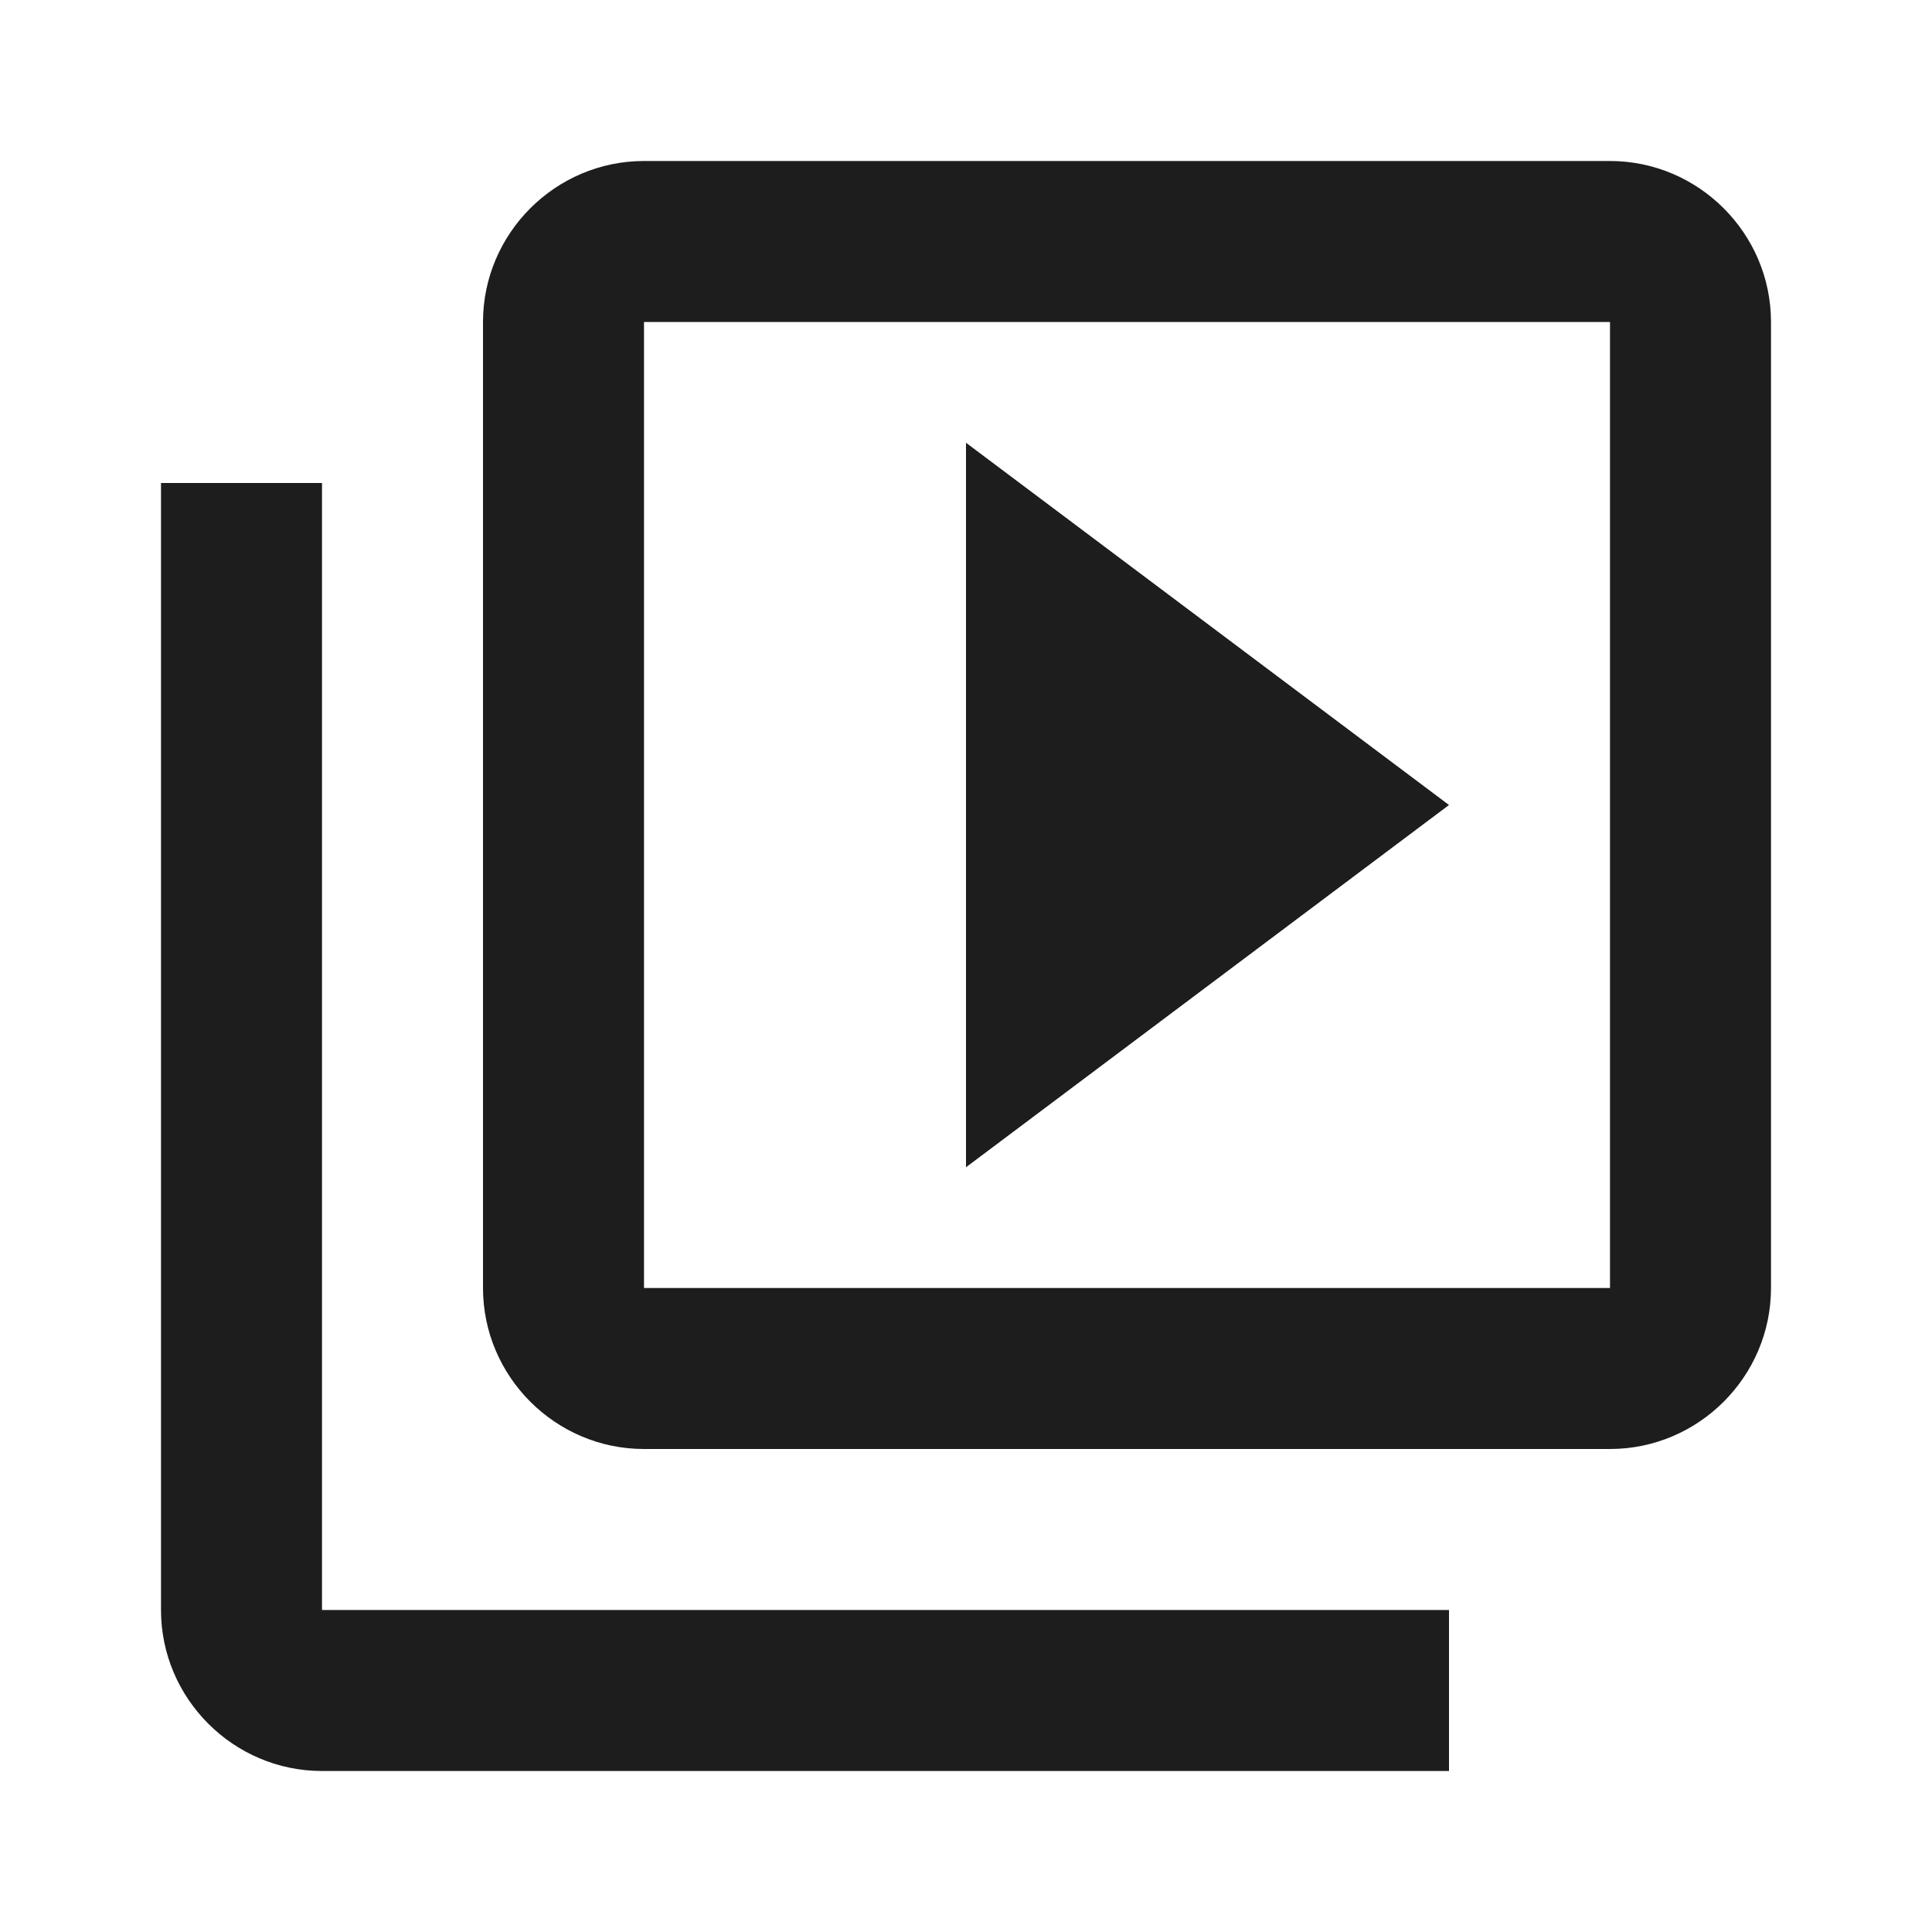
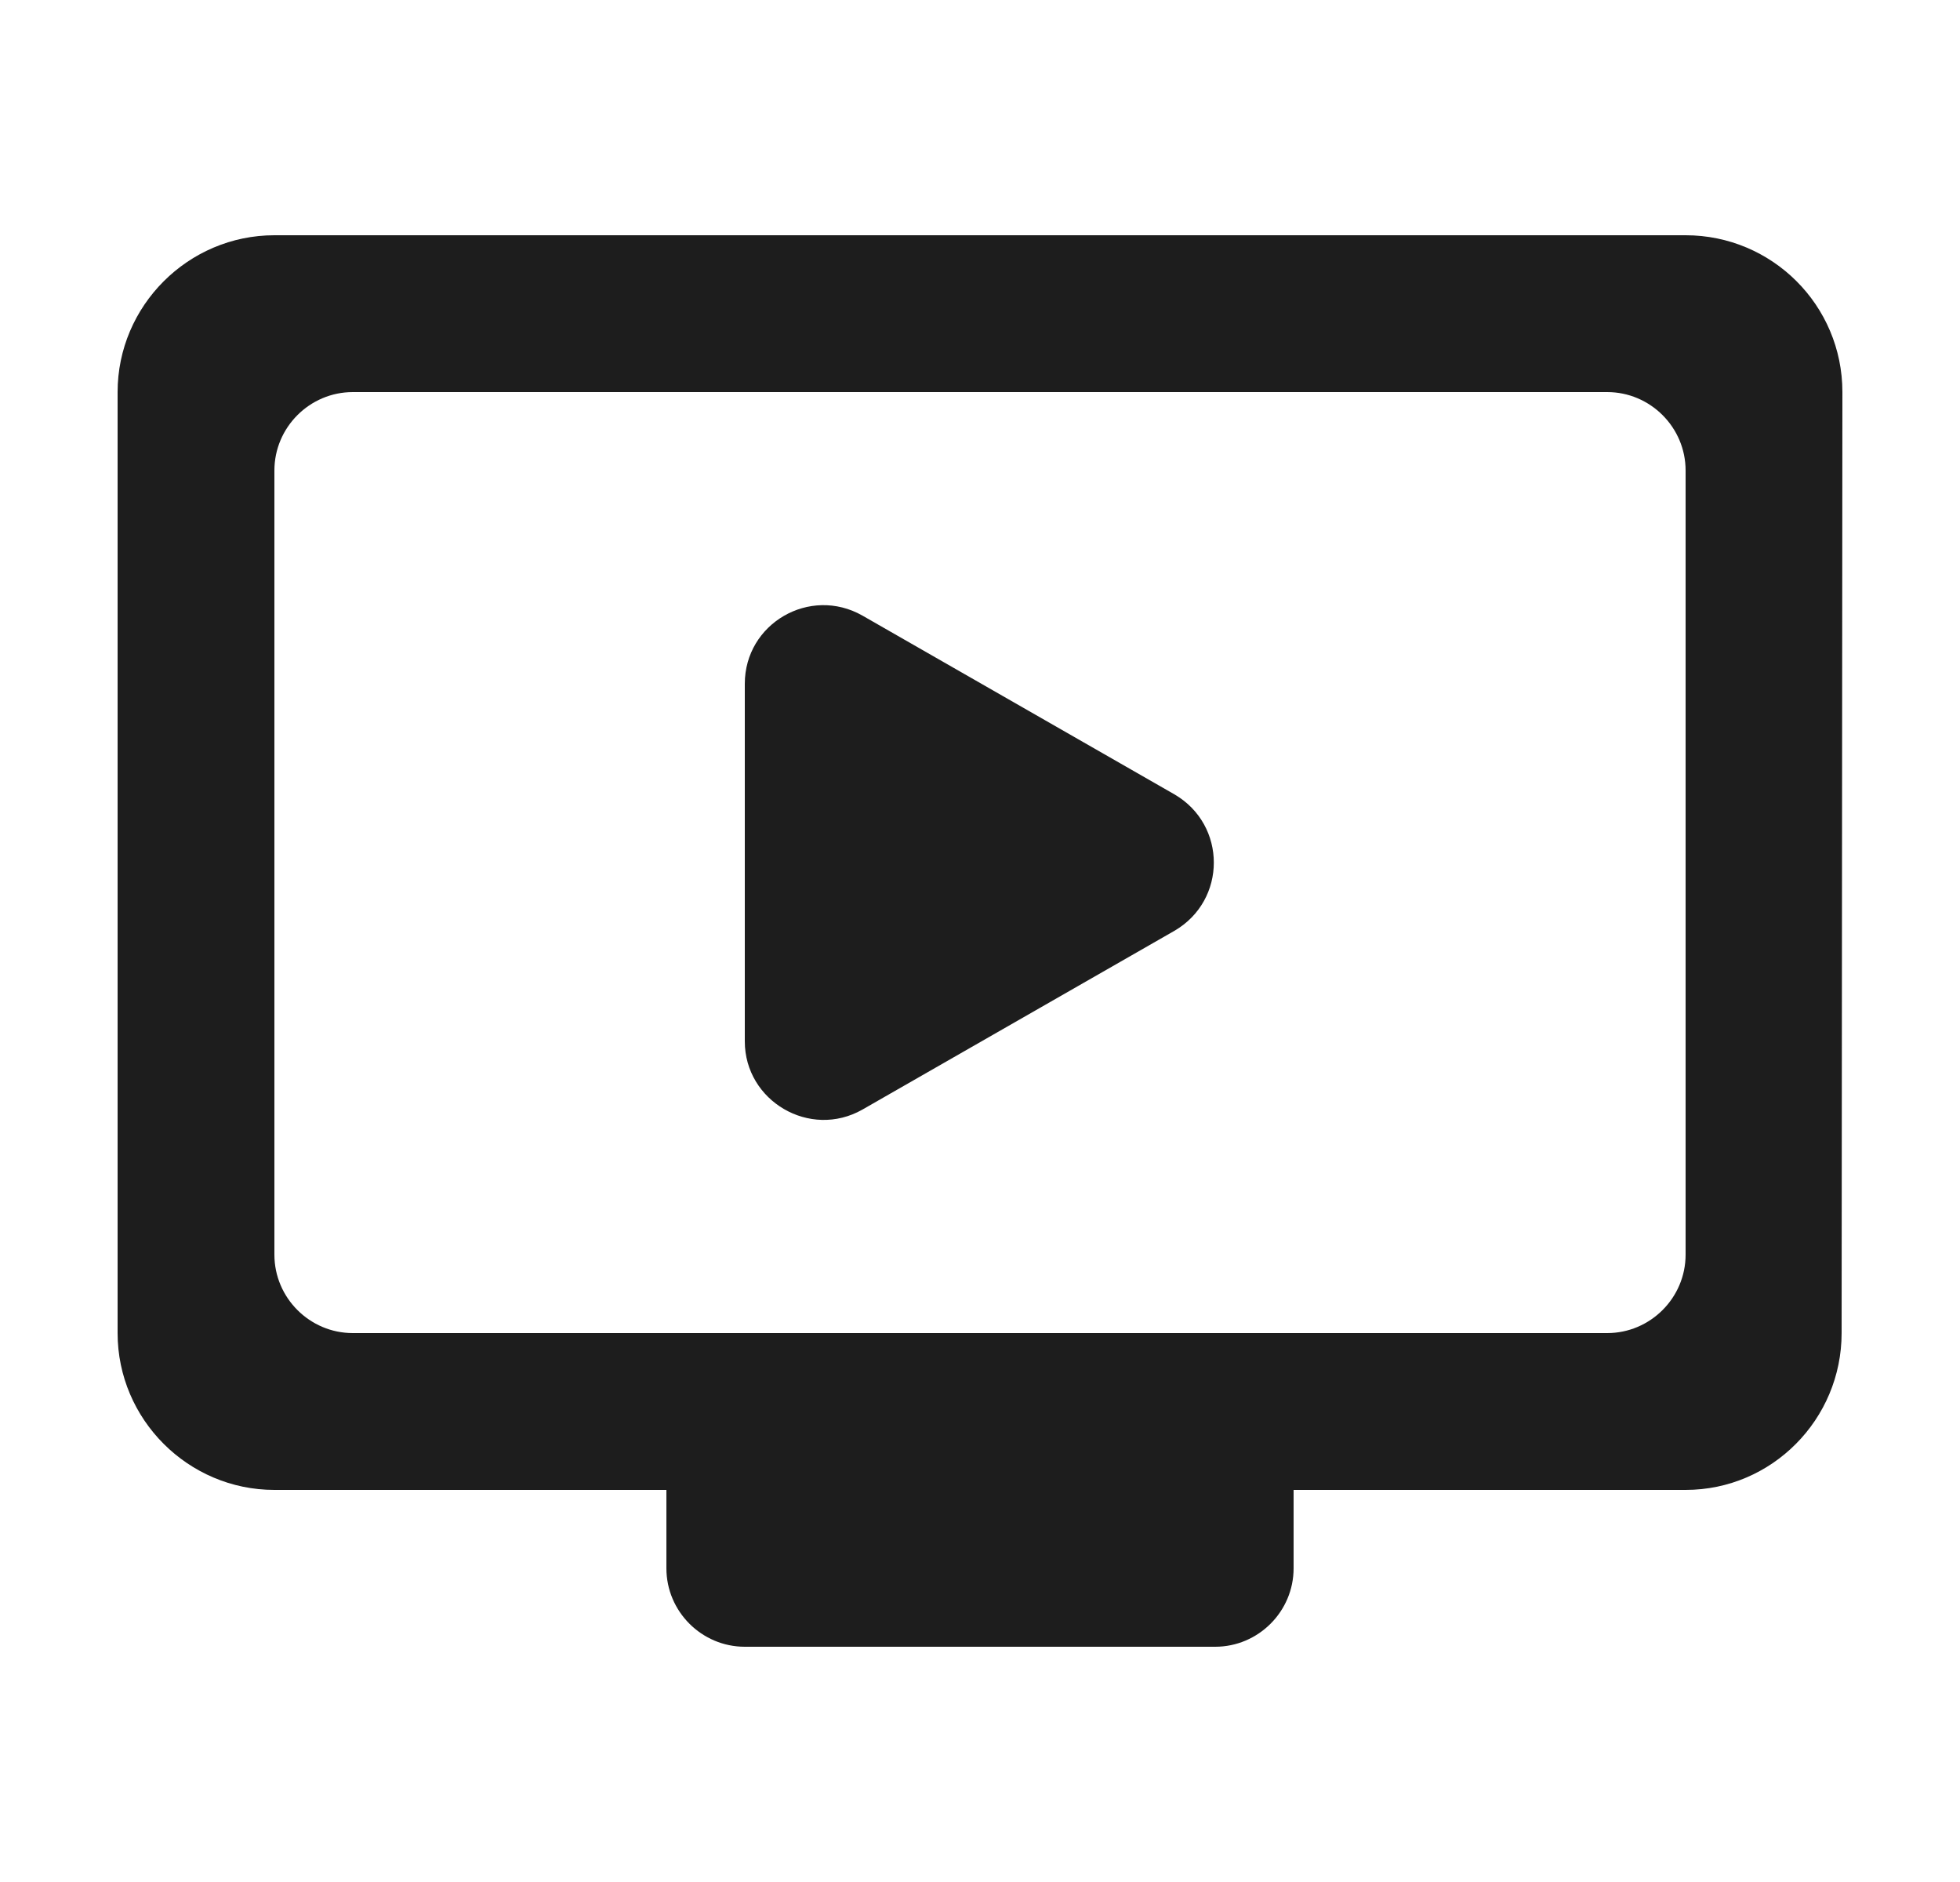
- <svg xmlns="http://www.w3.org/2000/svg" height="24" viewBox="0 0 24 24" width="24" fill="#1D1D1D">
-   <path d="M0 0h24v24H0V0z" fill="none" />
-   <path d="M4 6H2v14c0 1.1.9 2 2 2h14v-2H4V6zm16-4H8c-1.1 0-2 .9-2 2v12c0 1.1.9 2 2 2h12c1.1 0 2-.9 2-2V4c0-1.1-.9-2-2-2zm0 14H8V4h12v12zM12 5.5v9l6-4.5z" />
+ <svg xmlns="http://www.w3.org/2000/svg" width="25px" height="24px" viewBox="0 0 25 24" version="1.1">
+   <g id="V2" stroke="none" stroke-width="1" fill="none" fill-rule="evenodd">
+     <g id="_VIDEO/-FIRST-SCREEN-/-LIBRARY-FULL" transform="translate(-52, -220)">
+       <g id="SidebarVideo/Record" transform="translate(20, 120)">
+         <g id="Group-8-Copy-3" transform="translate(0, 90)">
+           <g id="-Round-/-Notification-/-ondemand_video" transform="translate(32.5, 10)">
+             <polygon id="Path" points="0 0 24 0 24 24 0 24" />
+             <path d="M21,3 L3,3 C1.9,3 1,3.9 1,5 L1,17 C1,18.1 1.9,19 3,19 L8,19 L8,20 C8,20.55 8.45,21 9,21 L15,21 C15.55,21 16,20.55 16,20 L16,19 L21,19 C22.1,19 22.99,18.1 22.99,17 L23,5 C23,3.89 22.1,3 21,3 Z M20,17 L4,17 C3.45,17 3,16.55 3,16 L3,6 C3,5.45 3.45,5 4,5 L20,5 C20.55,5 21,5.45 21,6 L21,16 C21,16.55 20.55,17 20,17 Z M14.48,11.87 L10.5,14.15 C9.83,14.53 9,14.04 9,13.28 L9,8.72 C9,7.95 9.83,7.47 10.5,7.85 L14.48,10.13 C15.15,10.52 15.15,11.48 14.48,11.87 Z" id="🔹-Icon-Color" fill="#1D1D1D" />
+           </g>
+         </g>
+       </g>
+     </g>
+   </g>
</svg>
